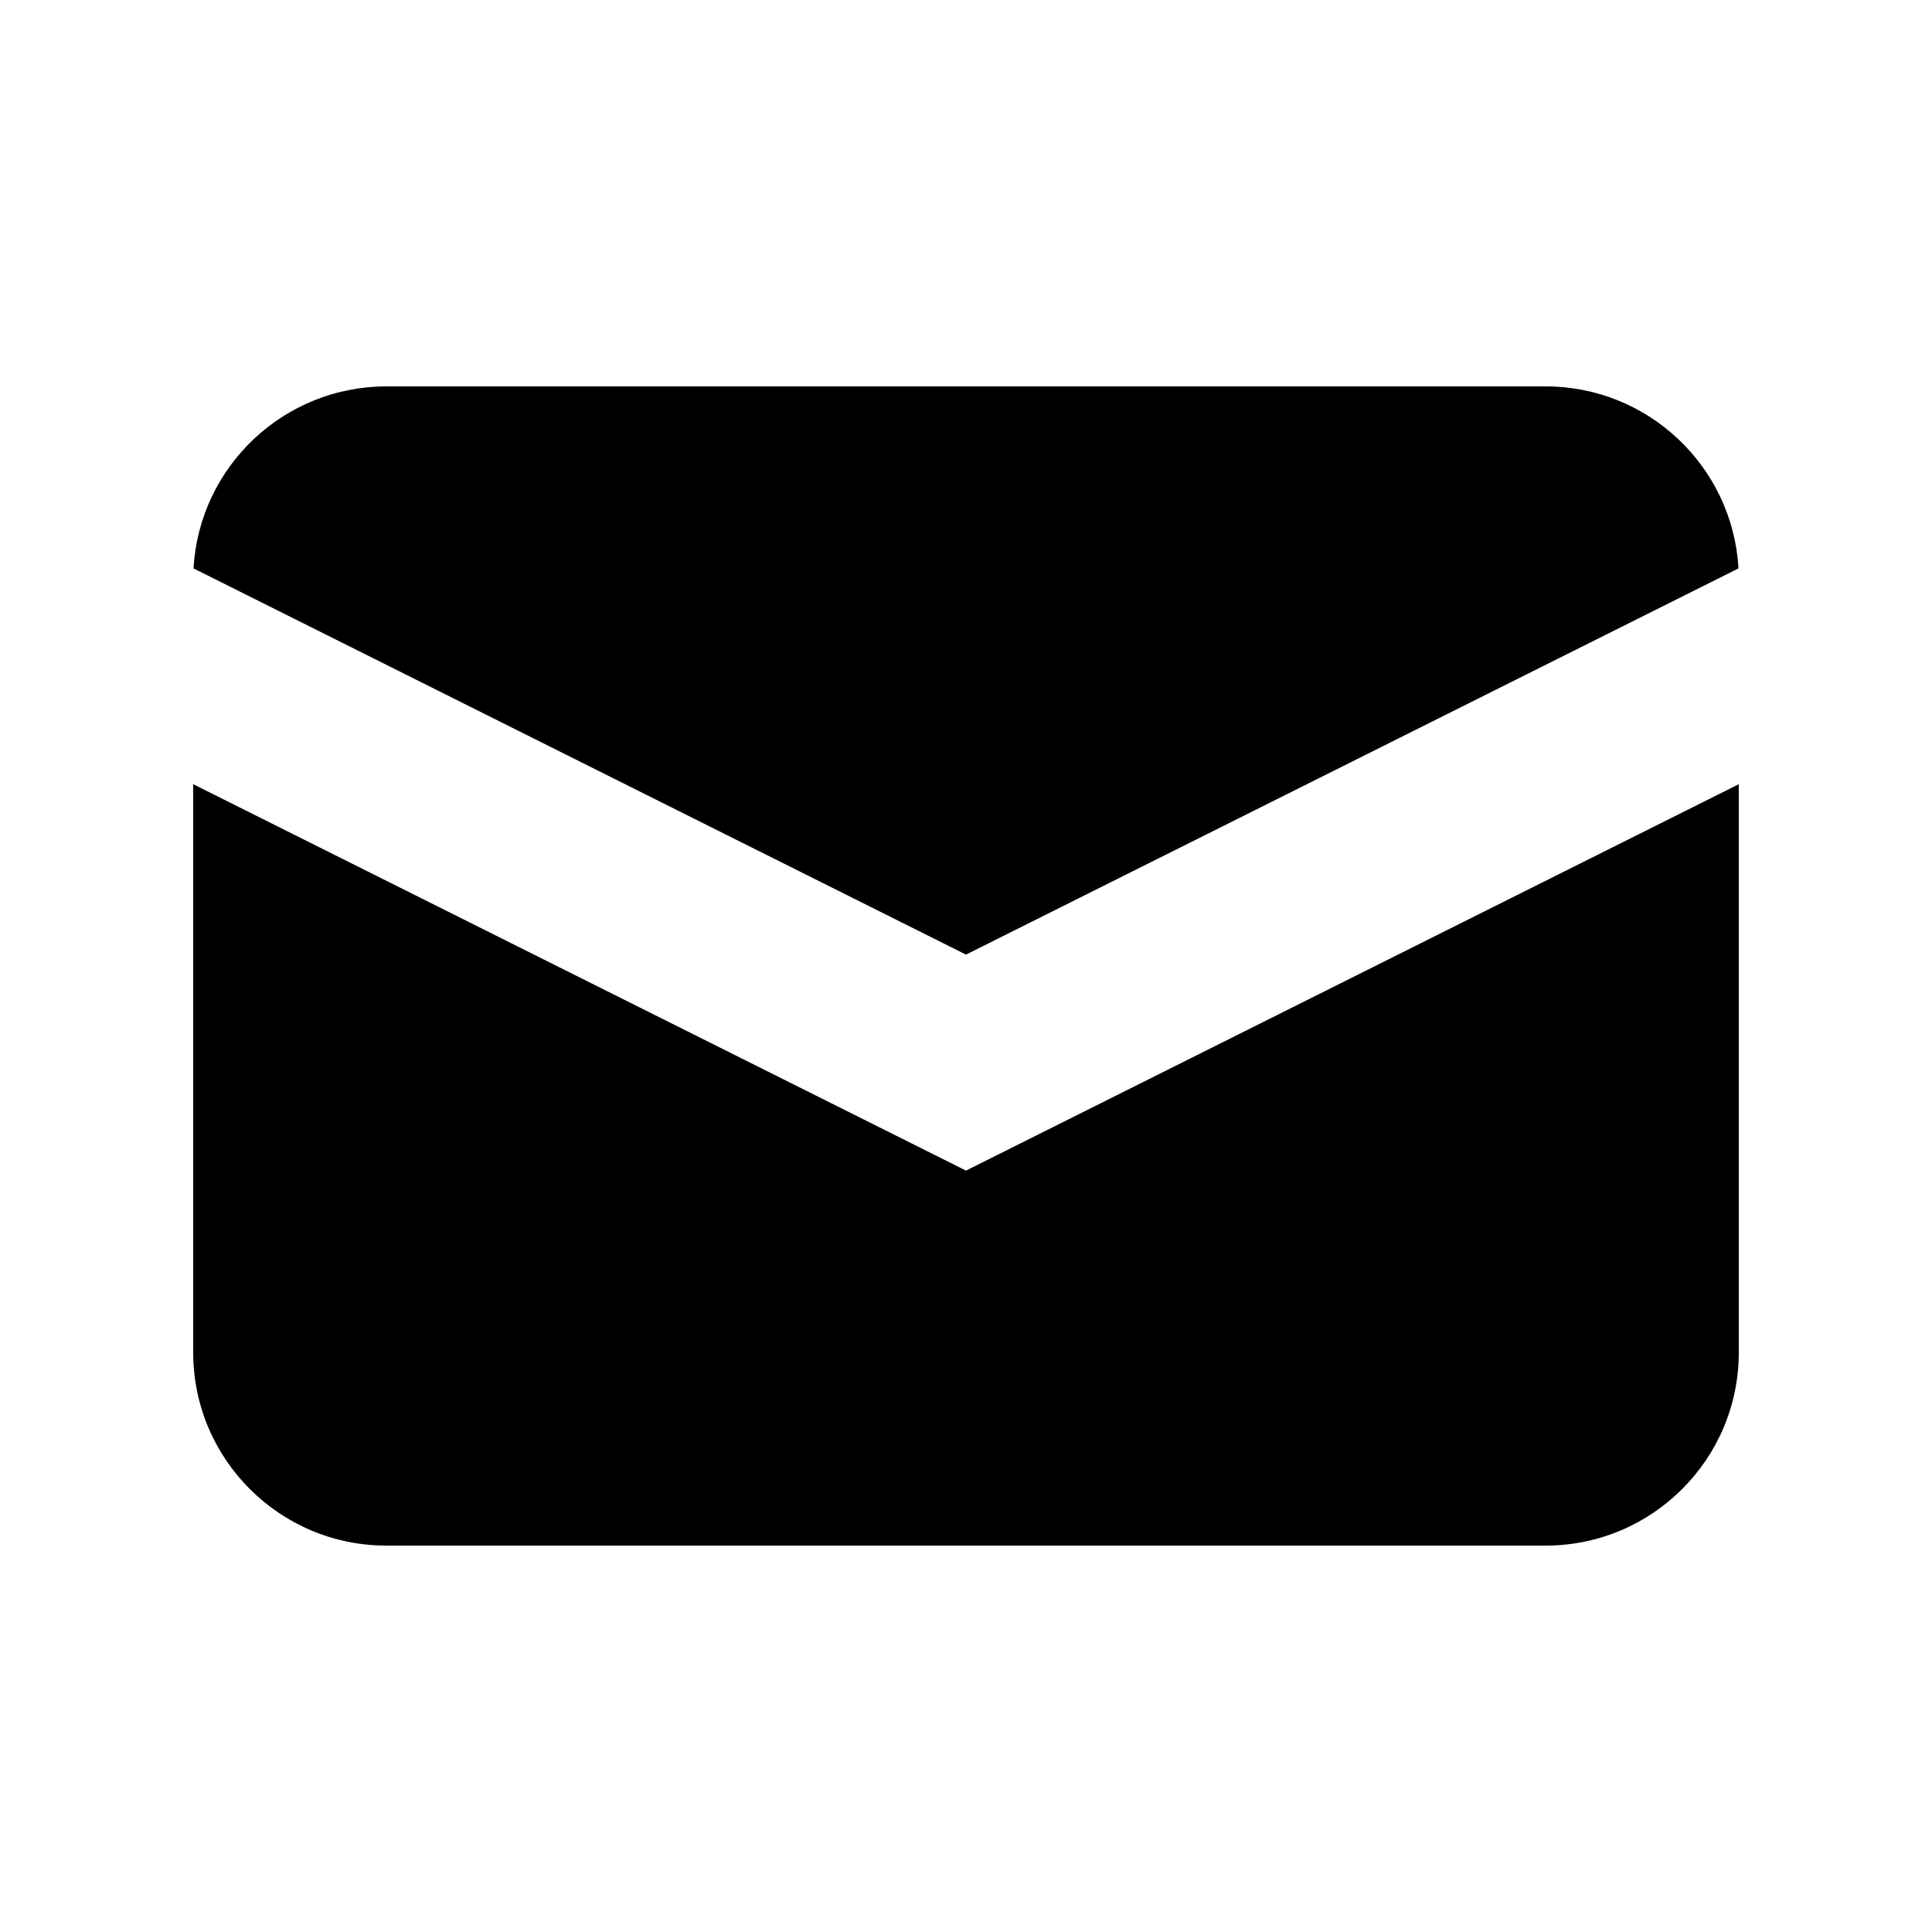
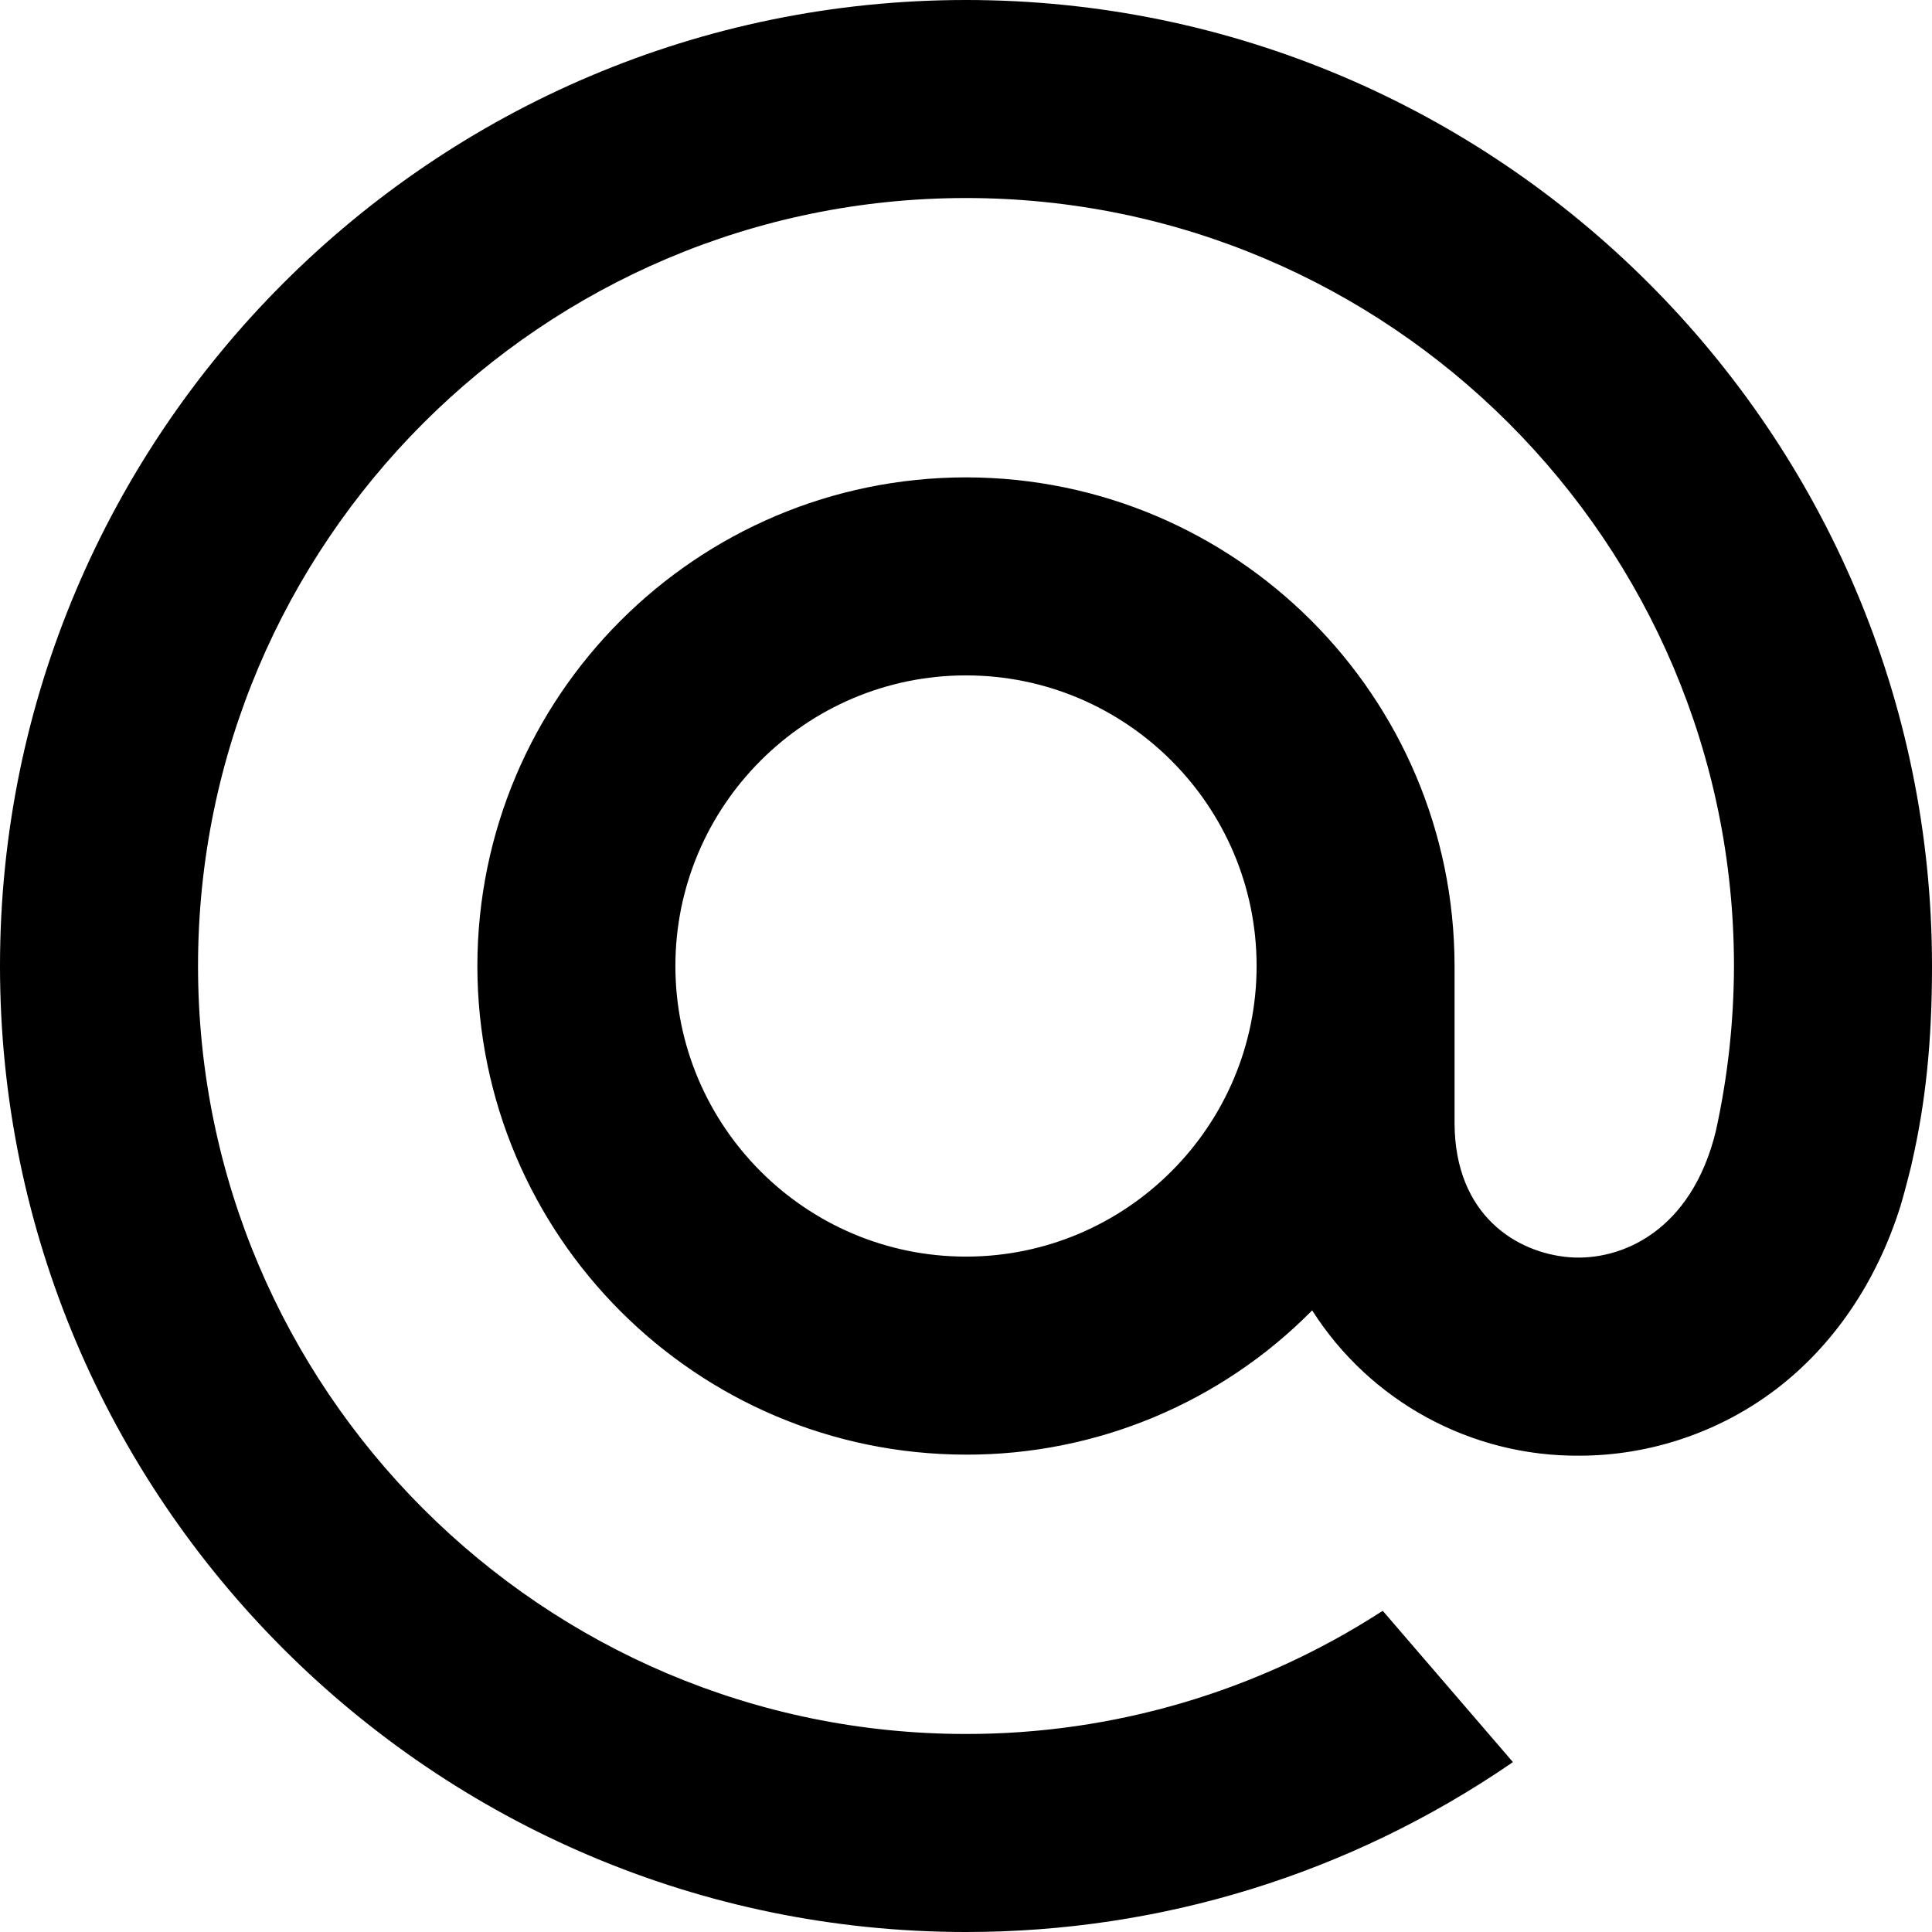
- <svg xmlns="http://www.w3.org/2000/svg" viewBox="0 0 20 20">
-   <path d="M2.003 5.884L10 9.882l7.997-3.998A2 2 0 0016 4H4a2 2 0 00-1.997 1.884z" />
-   <path d="M18 8.118l-8 4-8-4V14a2 2 0 002 2h12a2 2 0 002-2V8.118z" />
+ <svg xmlns="http://www.w3.org/2000/svg" role="img" viewBox="0 0 24 24">
+   <path d="M15.61 12c0 1.99-1.62 3.61-3.61 3.61-1.99 0-3.61-1.62-3.61-3.61 0-1.99 1.62-3.61 3.61-3.61 1.99 0 3.61 1.62 3.61 3.61M12 0C5.383 0 0 5.383 0 12s5.383 12 12 12c2.424 0 4.761-.722 6.76-2.087l.034-.024-1.617-1.879-.027.017A9.494 9.494 0 0 1 12 21.54c-5.26 0-9.54-4.28-9.54-9.54 0-5.26 4.28-9.54 9.54-9.54 5.26 0 9.54 4.28 9.54 9.54a9.63 9.63 0 0 1-.225 2.05c-.301 1.239-1.169 1.618-1.82 1.568-.654-.053-1.42-.52-1.426-1.661V12A6.076 6.076 0 0 0 12 5.93 6.076 6.076 0 0 0 5.93 12 6.076 6.076 0 0 0 12 18.07a6.02 6.02 0 0 0 4.3-1.792 3.9 3.9 0 0 0 3.32 1.805c.874 0 1.74-.292 2.437-.821.719-.547 1.256-1.336 1.553-2.285.047-.154.135-.504.135-.507l.002-.013c.175-.76.253-1.52.253-2.457 0-6.617-5.383-12-12-12" />
</svg>
